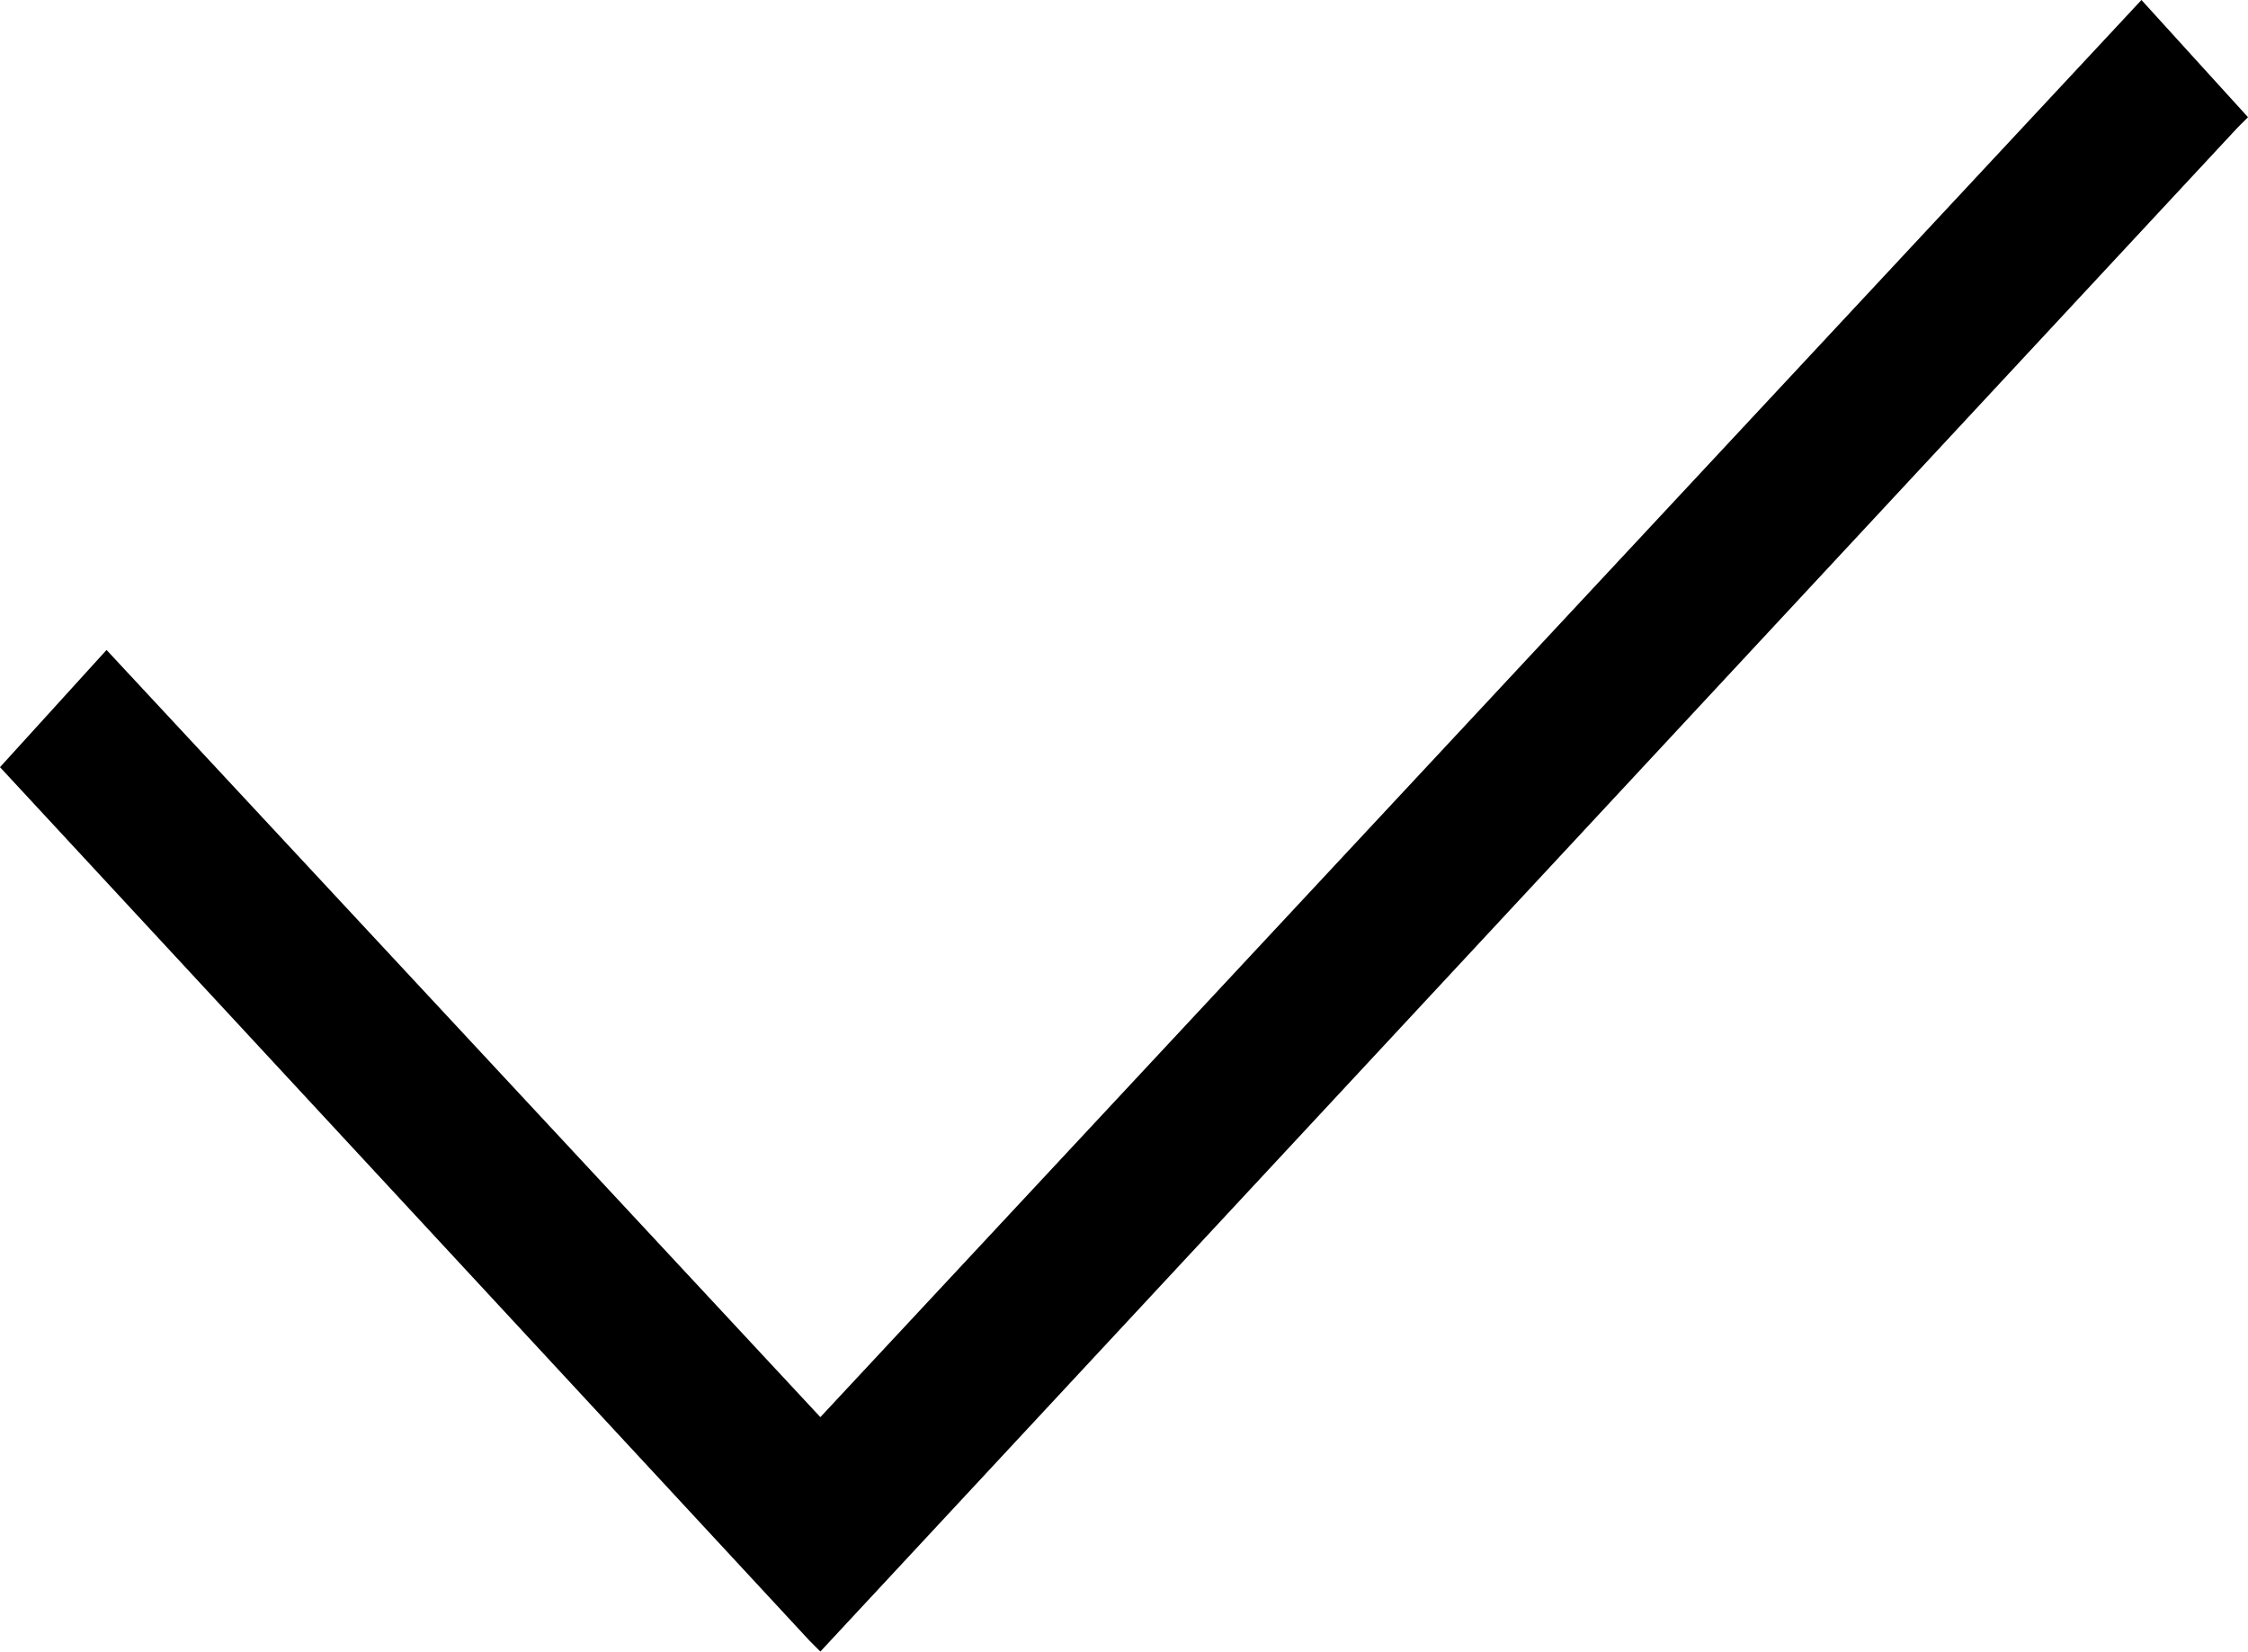
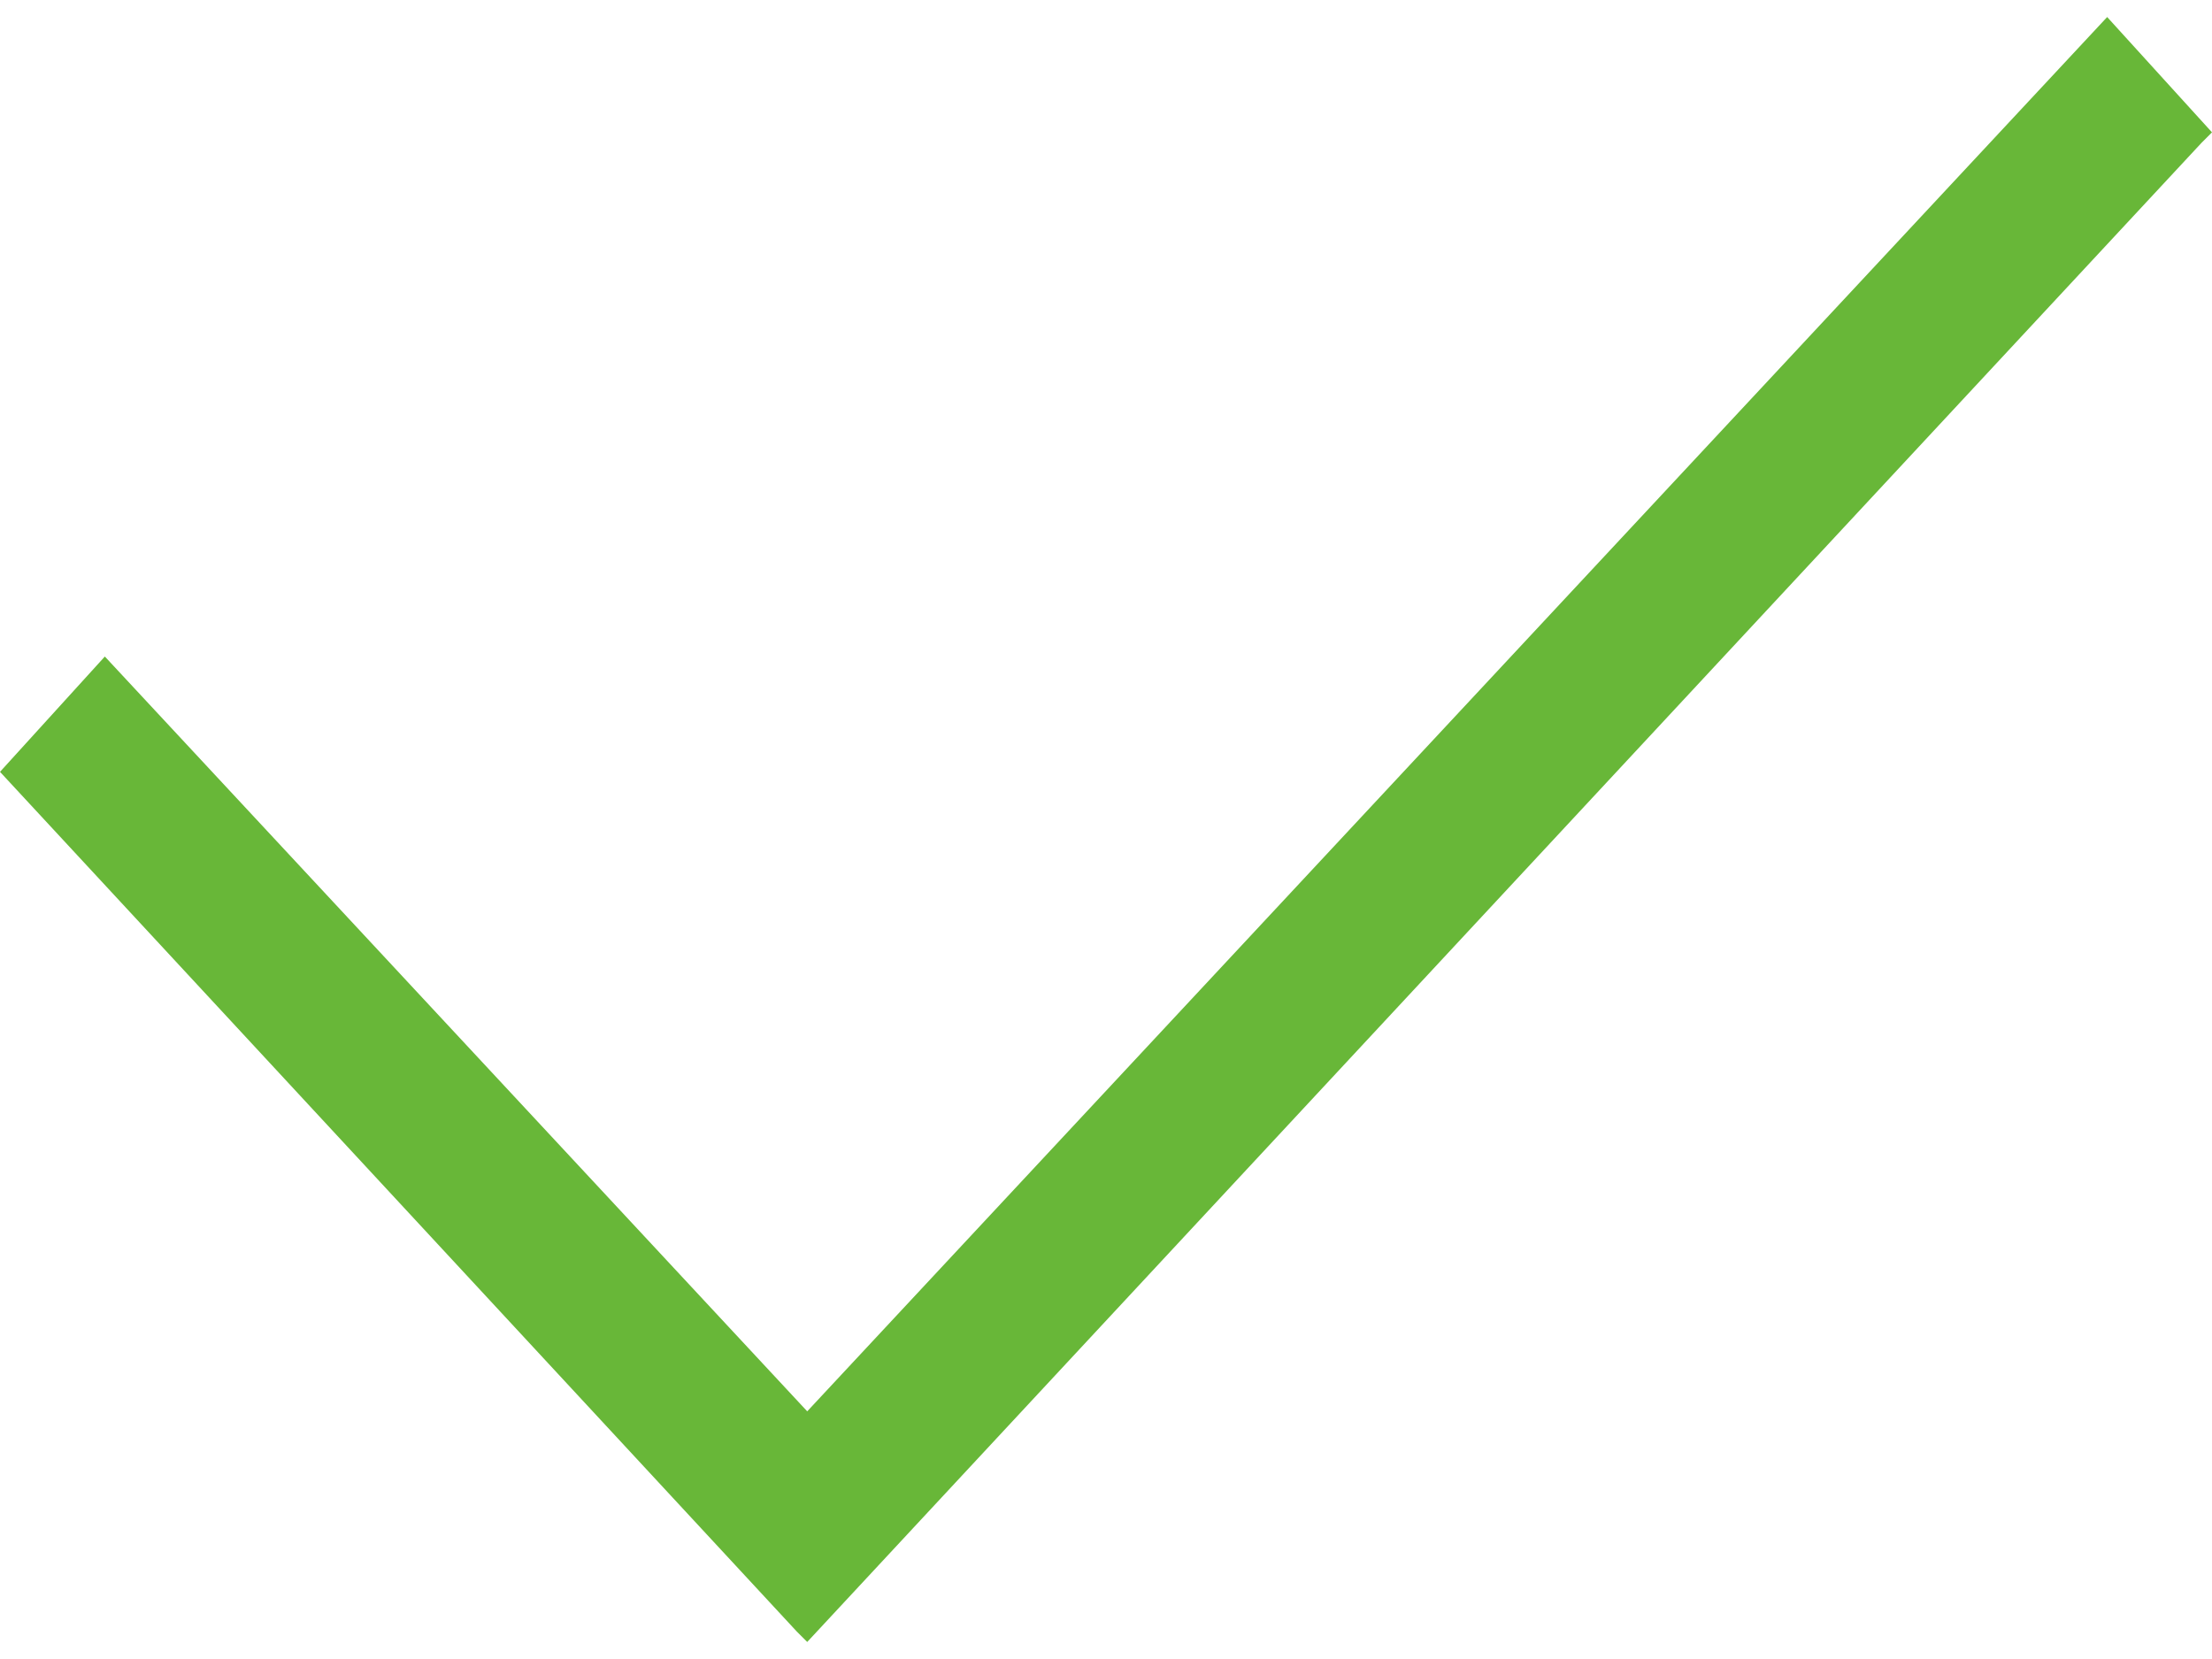
- <svg xmlns="http://www.w3.org/2000/svg" version="1.1" id="Layer_1" x="0px" y="0px" viewBox="0 0 21.1 15.5" style="enable-background:new 0 0 21.1 15.5;" xml:space="preserve">
-   <polygon points="20.1,0 7.7,13.3 1,6.1 0,7.2 7.6,15.4 7.7,15.5 21,1.2 21.1,1.1 " />
+ <svg xmlns="http://www.w3.org/2000/svg" version="1.1" id="Layer_1" width="20" height="15" x="0px" y="0px" viewBox="0 0 21.1 15.5" style="enable-background:new 0 0 21.1 15.5;" xml:space="preserve">
+   <polygon fill="#68b738" points="20.1,0 7.7,13.3 1,6.1 0,7.2 7.6,15.4 7.7,15.5 21,1.2 21.1,1.1 " />
</svg>
